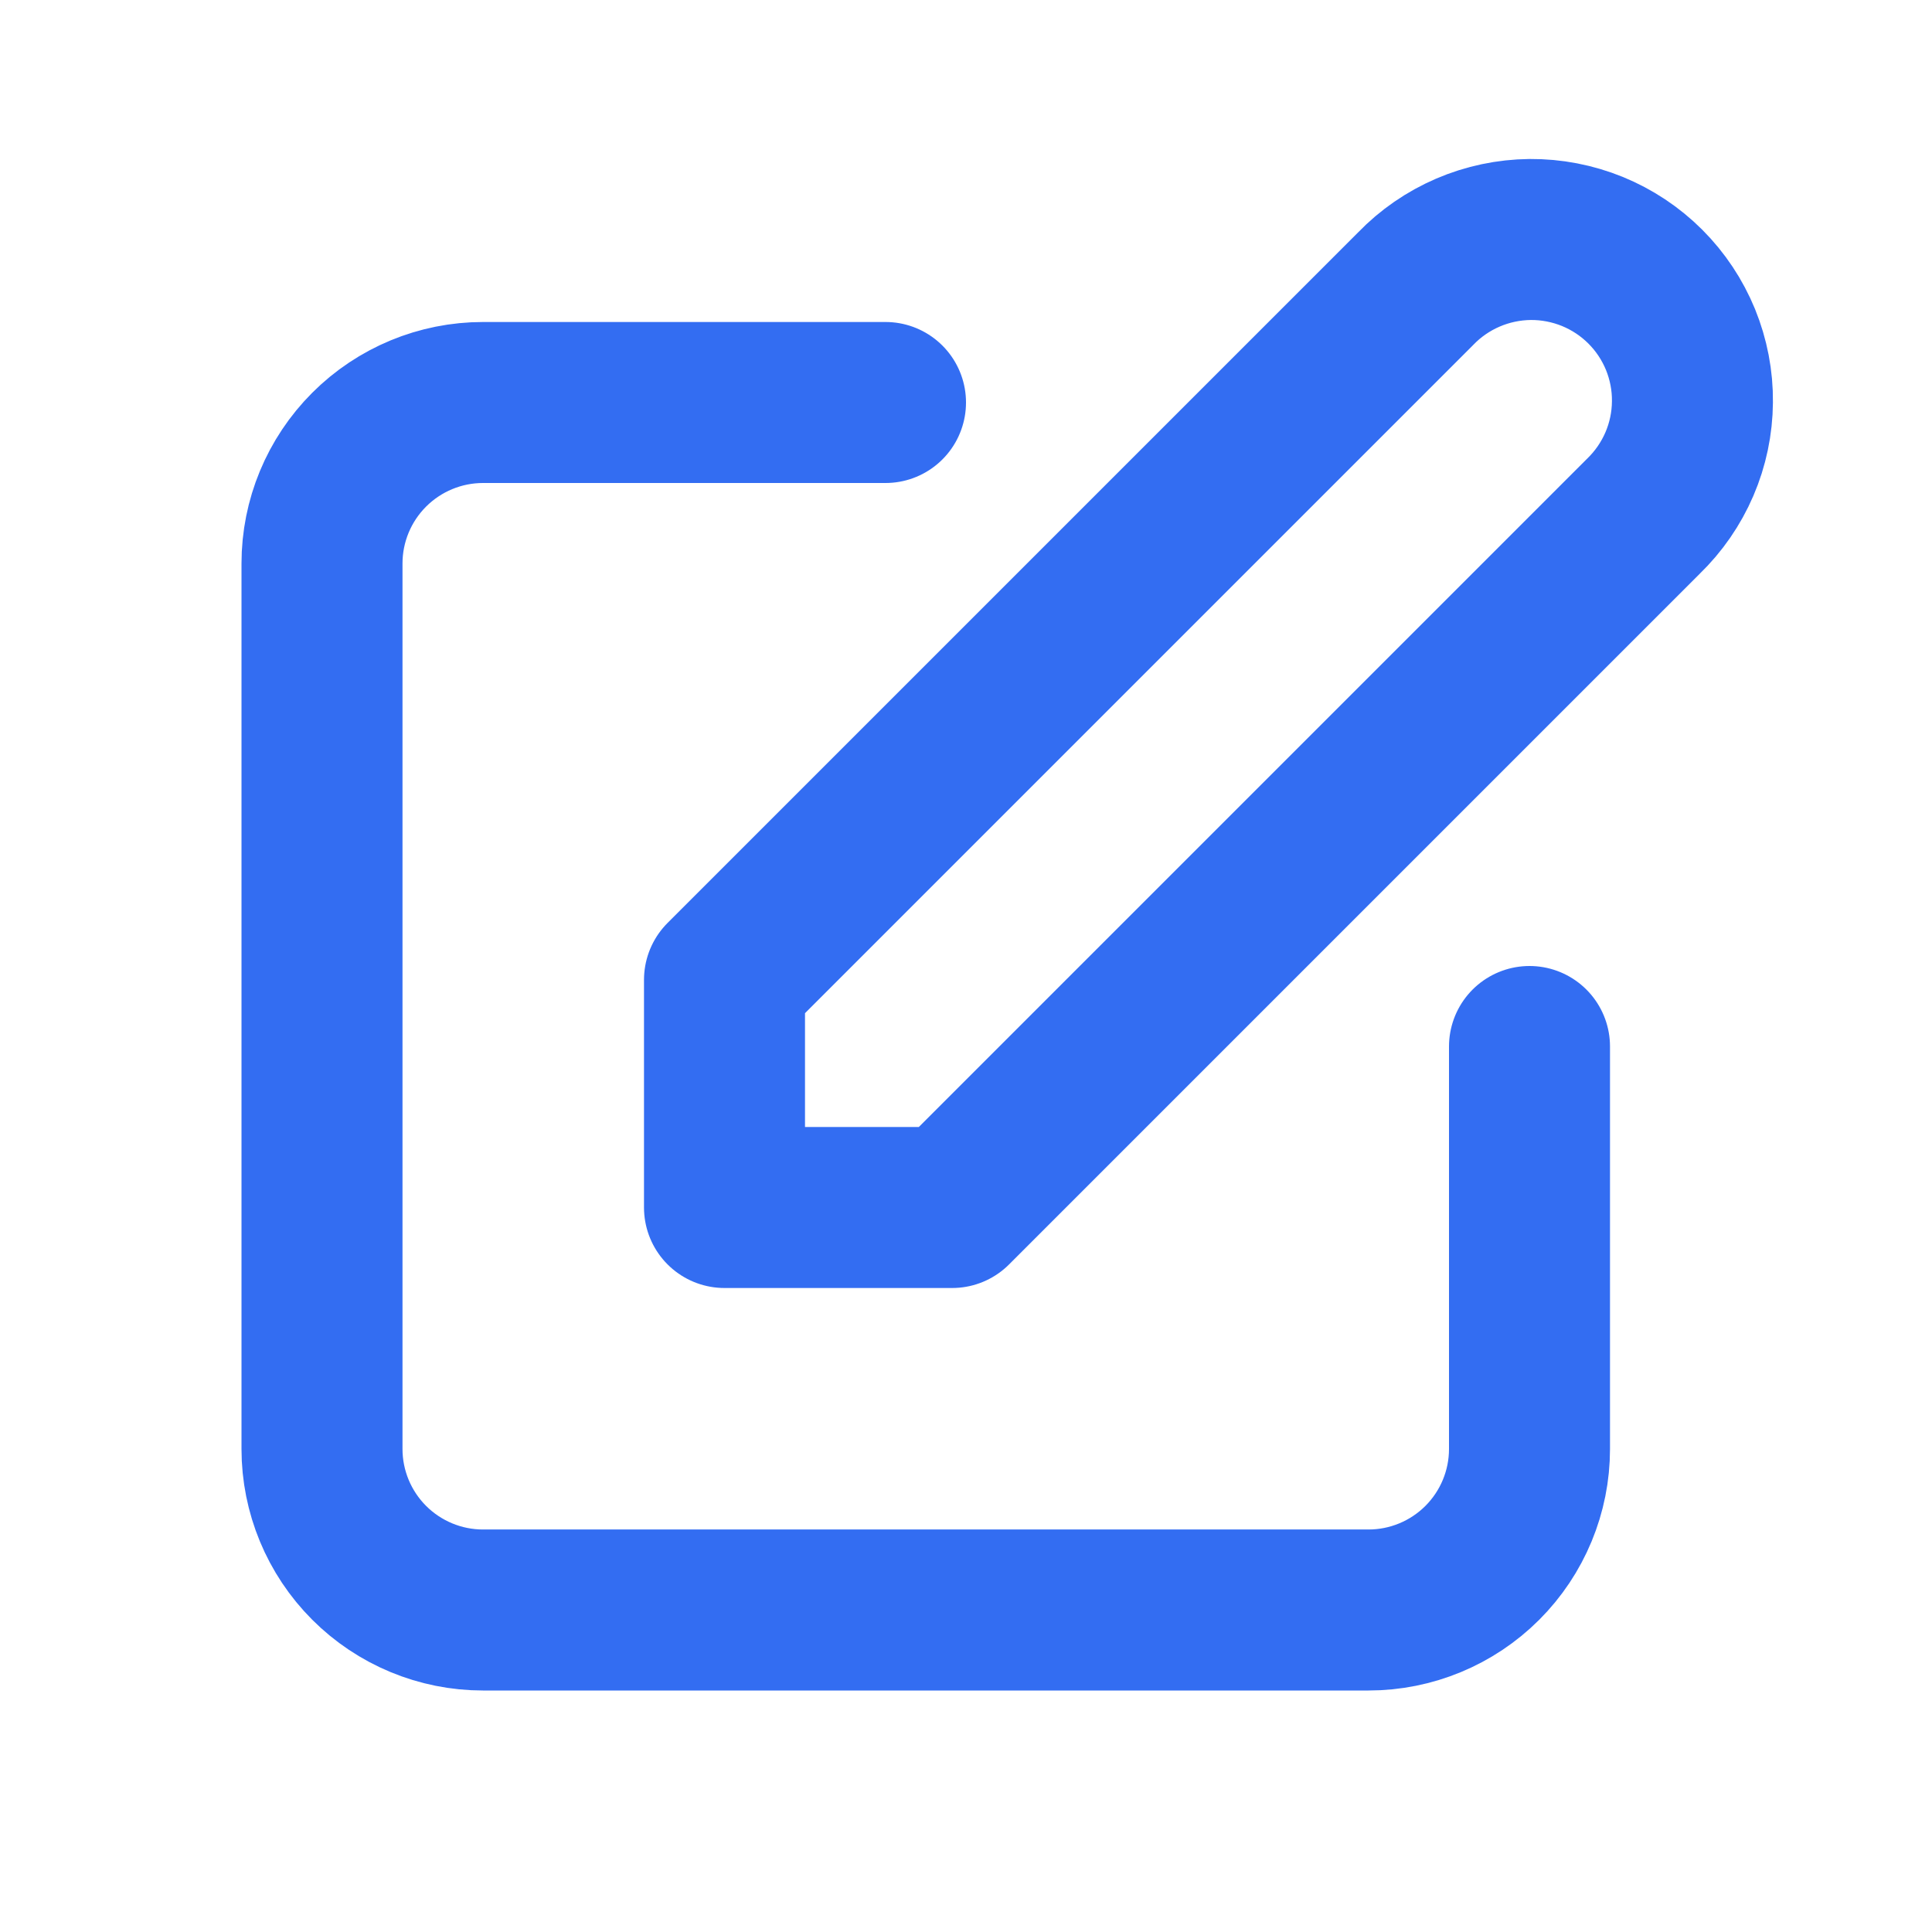
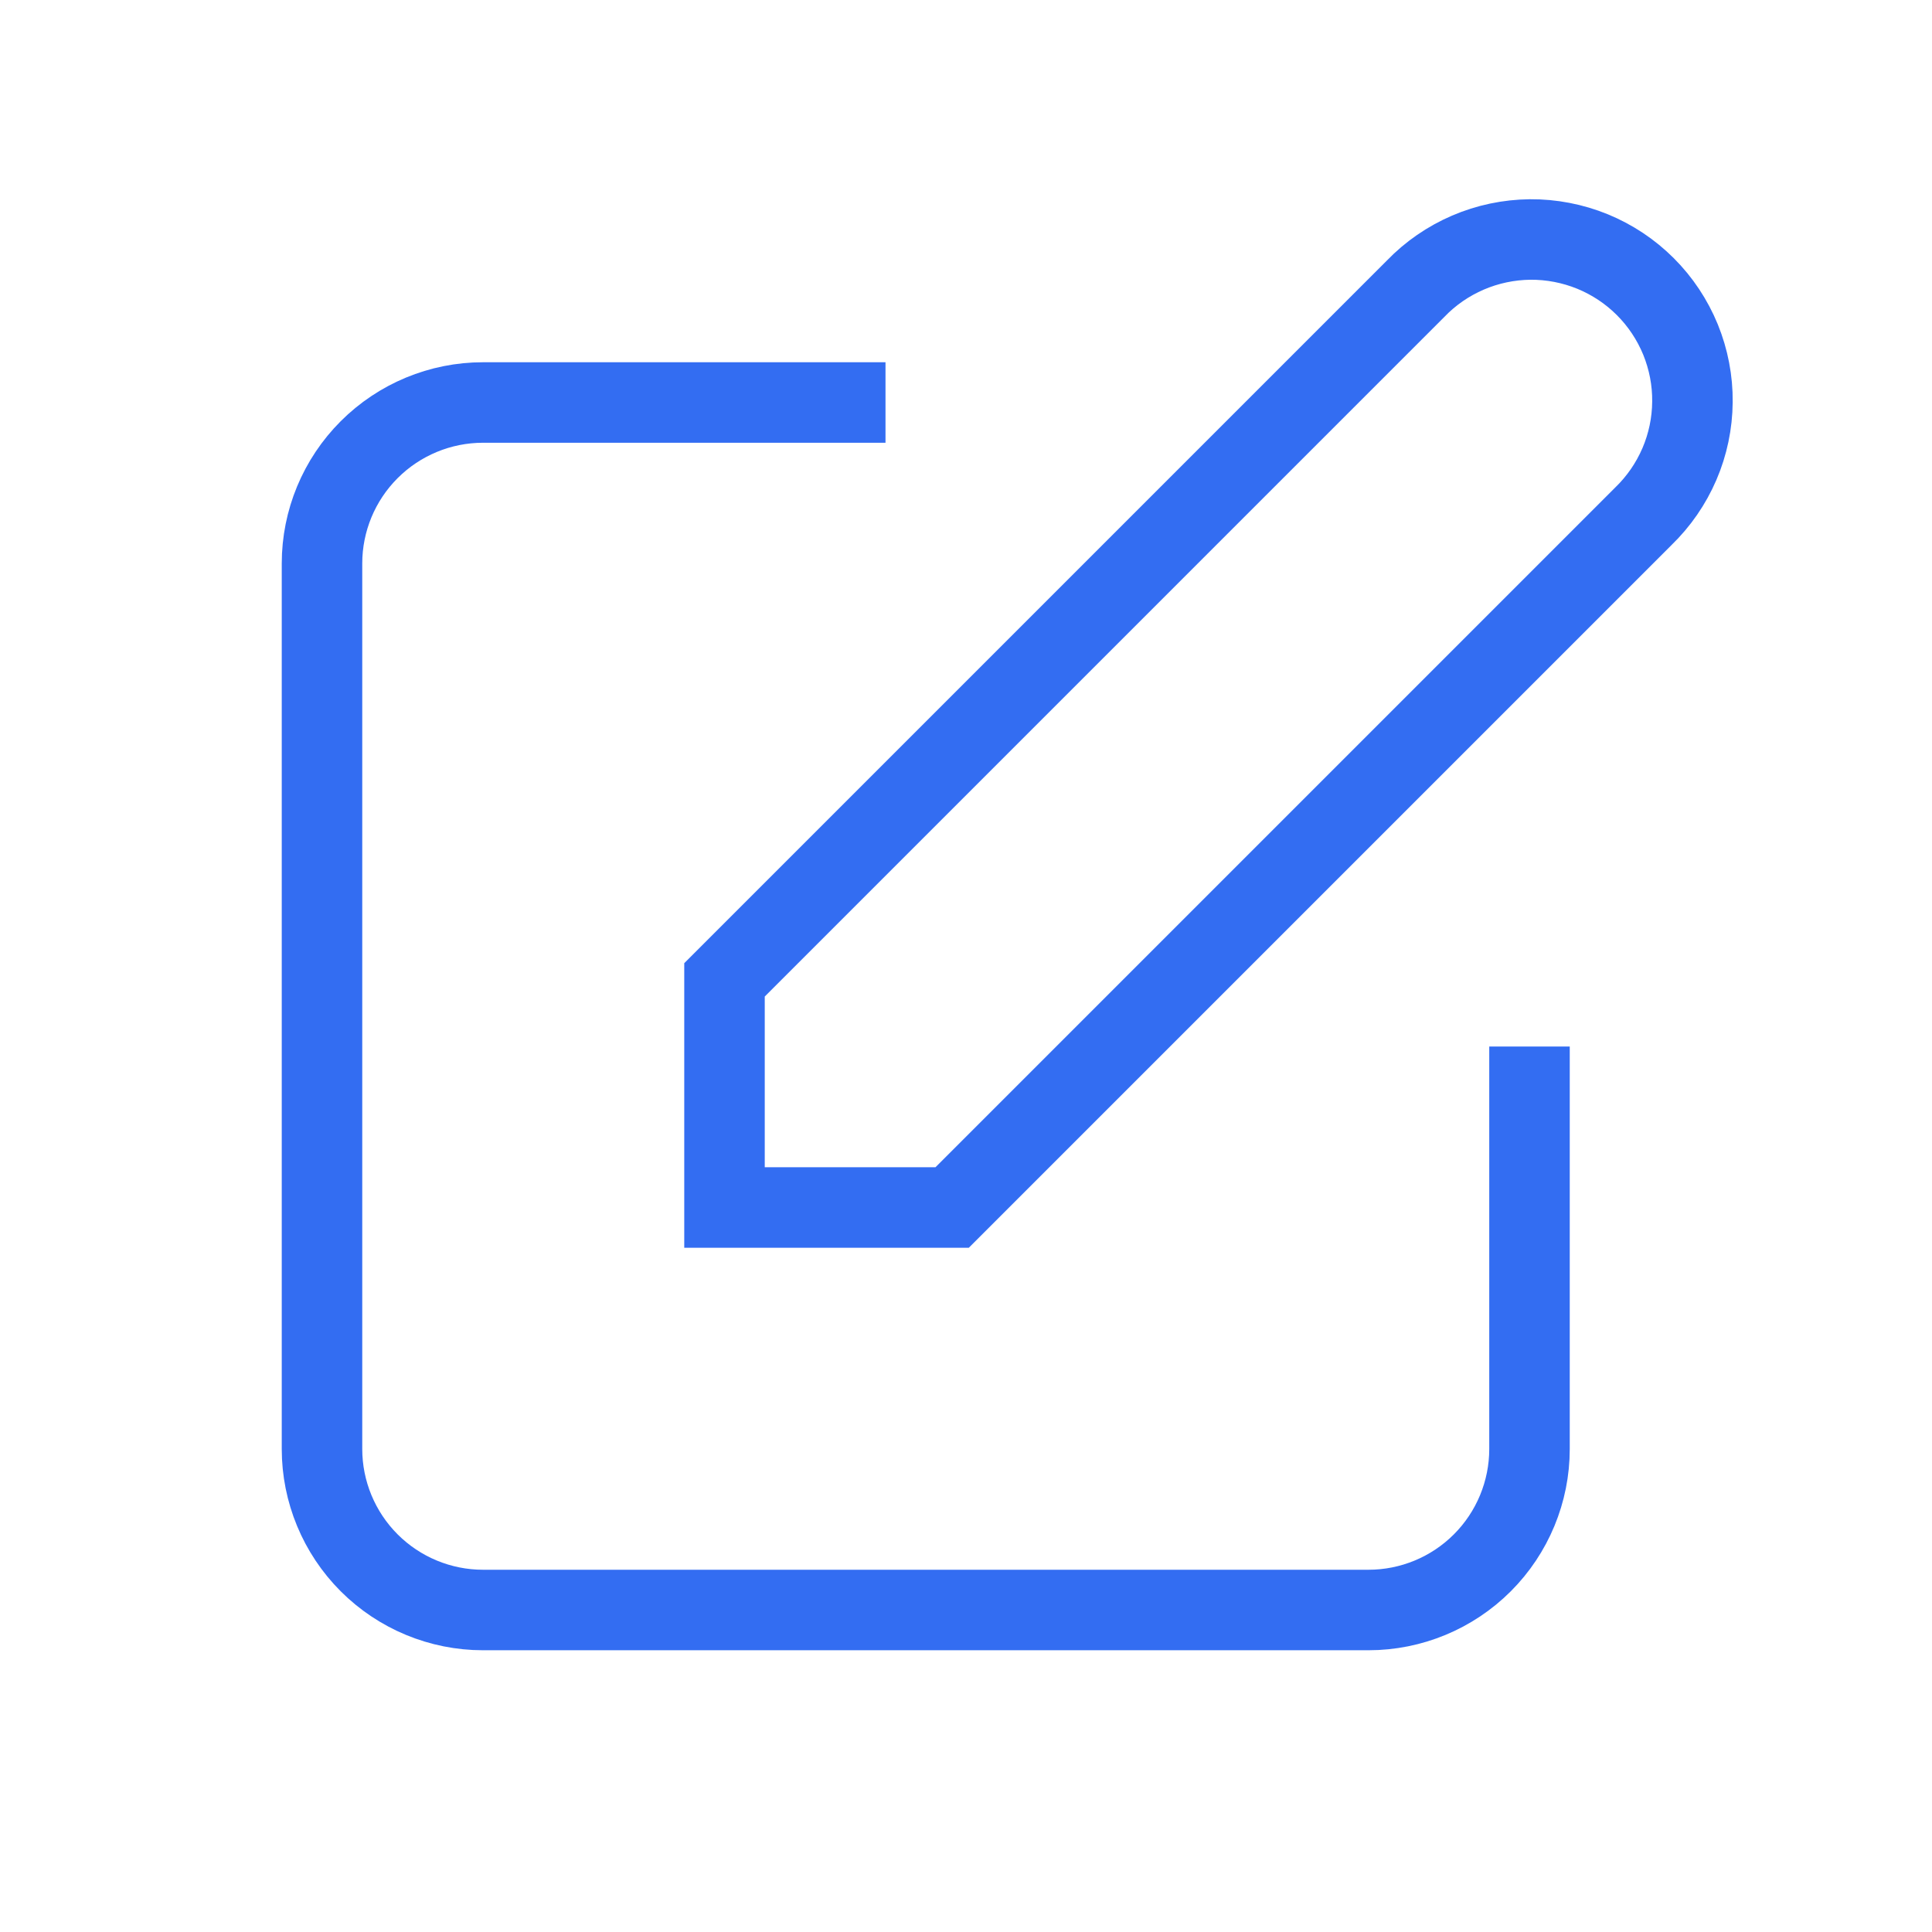
<svg xmlns="http://www.w3.org/2000/svg" width="24" height="24" viewBox="0 0 24 24" fill="none">
-   <path d="M11 5H6C5.47 5 4.961 5.211 4.586 5.586C4.211 5.961 4 6.469 4 7V18C4 18.53 4.211 19.039 4.586 19.414C4.961 19.789 5.47 20 6 20H17C17.53 20 18.039 19.789 18.414 19.414C18.789 19.039 19 18.53 19 18V13M17.586 3.586C17.77 3.395 17.991 3.243 18.235 3.138C18.479 3.033 18.742 2.978 19.007 2.975C19.273 2.973 19.536 3.024 19.782 3.124C20.028 3.225 20.251 3.373 20.439 3.561C20.627 3.749 20.775 3.972 20.876 4.218C20.976 4.464 21.027 4.727 21.024 4.993C21.022 5.258 20.967 5.521 20.862 5.765C20.757 6.009 20.605 6.229 20.414 6.414L11.828 15H9V12.172L17.586 3.586Z" stroke="#336DF2" stroke-width="2" stroke-linecap="round" stroke-linejoin="round" />
+   <path d="M11 5H6C5.47 5 4.961 5.211 4.586 5.586C4.211 5.961 4 6.469 4 7V18C4 18.53 4.211 19.039 4.586 19.414C4.961 19.789 5.47 20 6 20H17C17.53 20 18.039 19.789 18.414 19.414C18.789 19.039 19 18.53 19 18V13M17.586 3.586C17.77 3.395 17.991 3.243 18.235 3.138C18.479 3.033 18.742 2.978 19.007 2.975C19.273 2.973 19.536 3.024 19.782 3.124C20.028 3.225 20.251 3.373 20.439 3.561C20.627 3.749 20.775 3.972 20.876 4.218C20.976 4.464 21.027 4.727 21.024 4.993C21.022 5.258 20.967 5.521 20.862 5.765C20.757 6.009 20.605 6.229 20.414 6.414L11.828 15H9V12.172L17.586 3.586Z" stroke="#336DF2" strokeWidth="2" strokeLinecap="round" strokeLinejoin="round" />
</svg>
